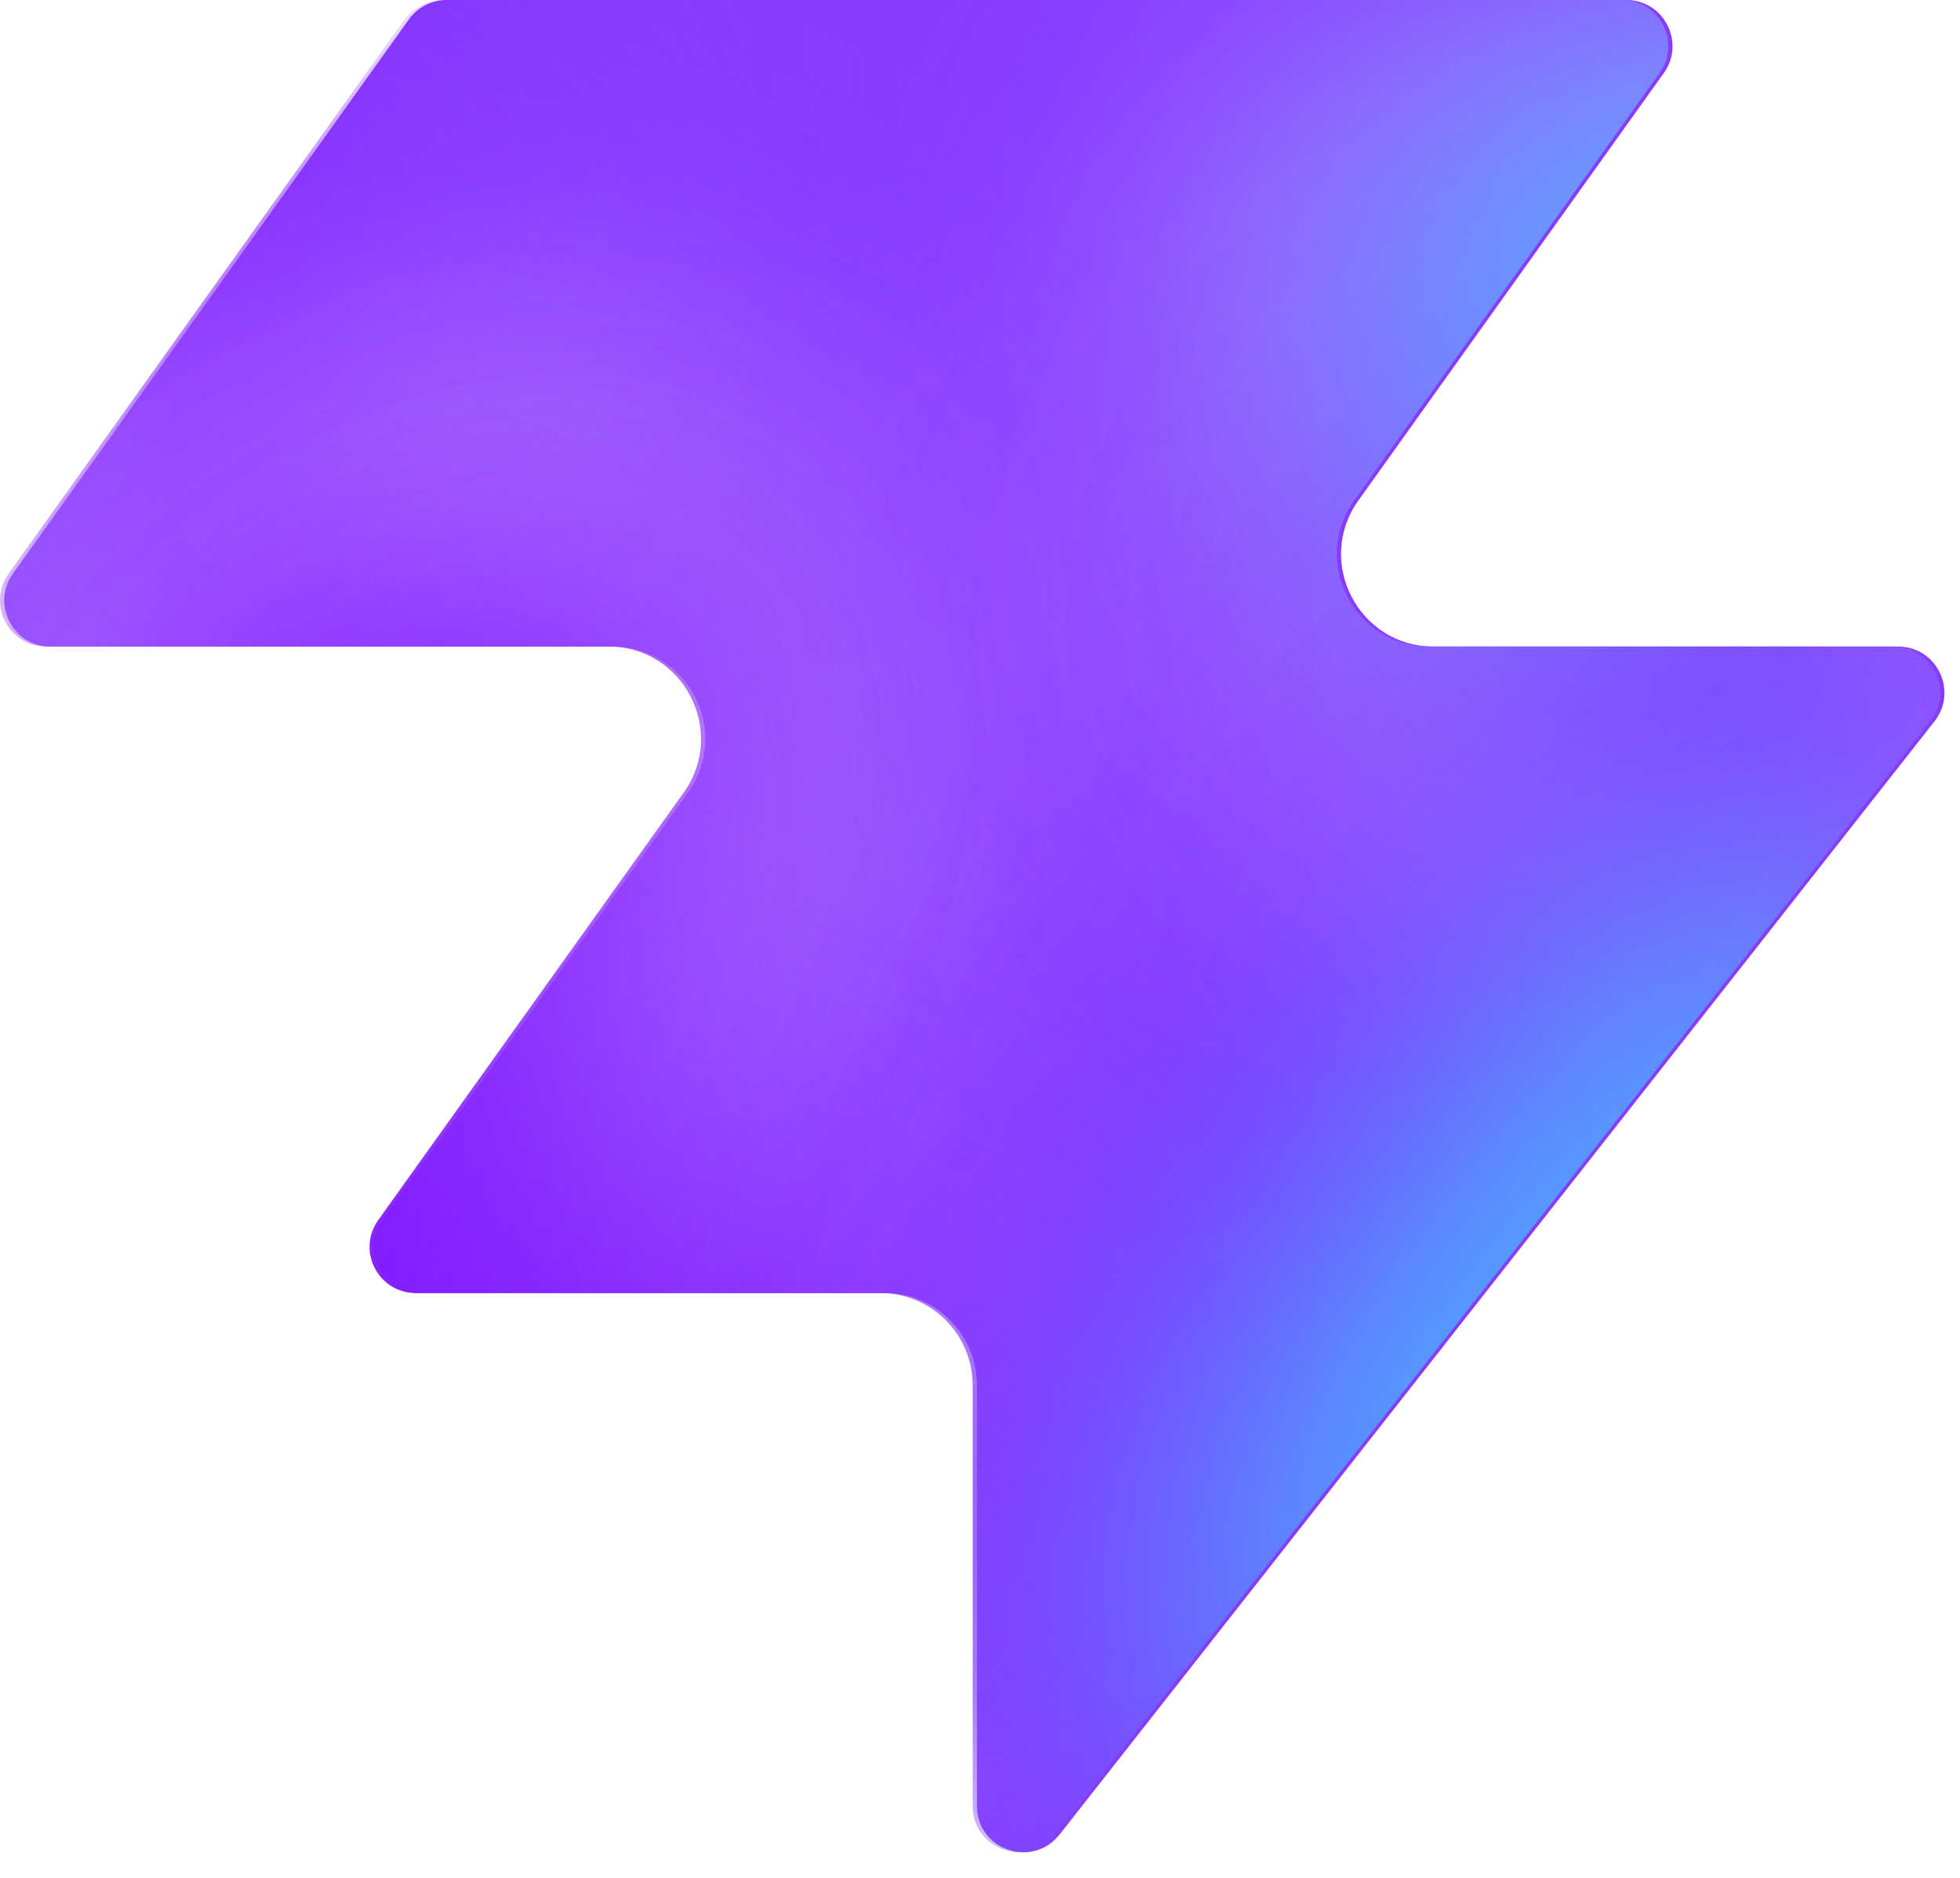
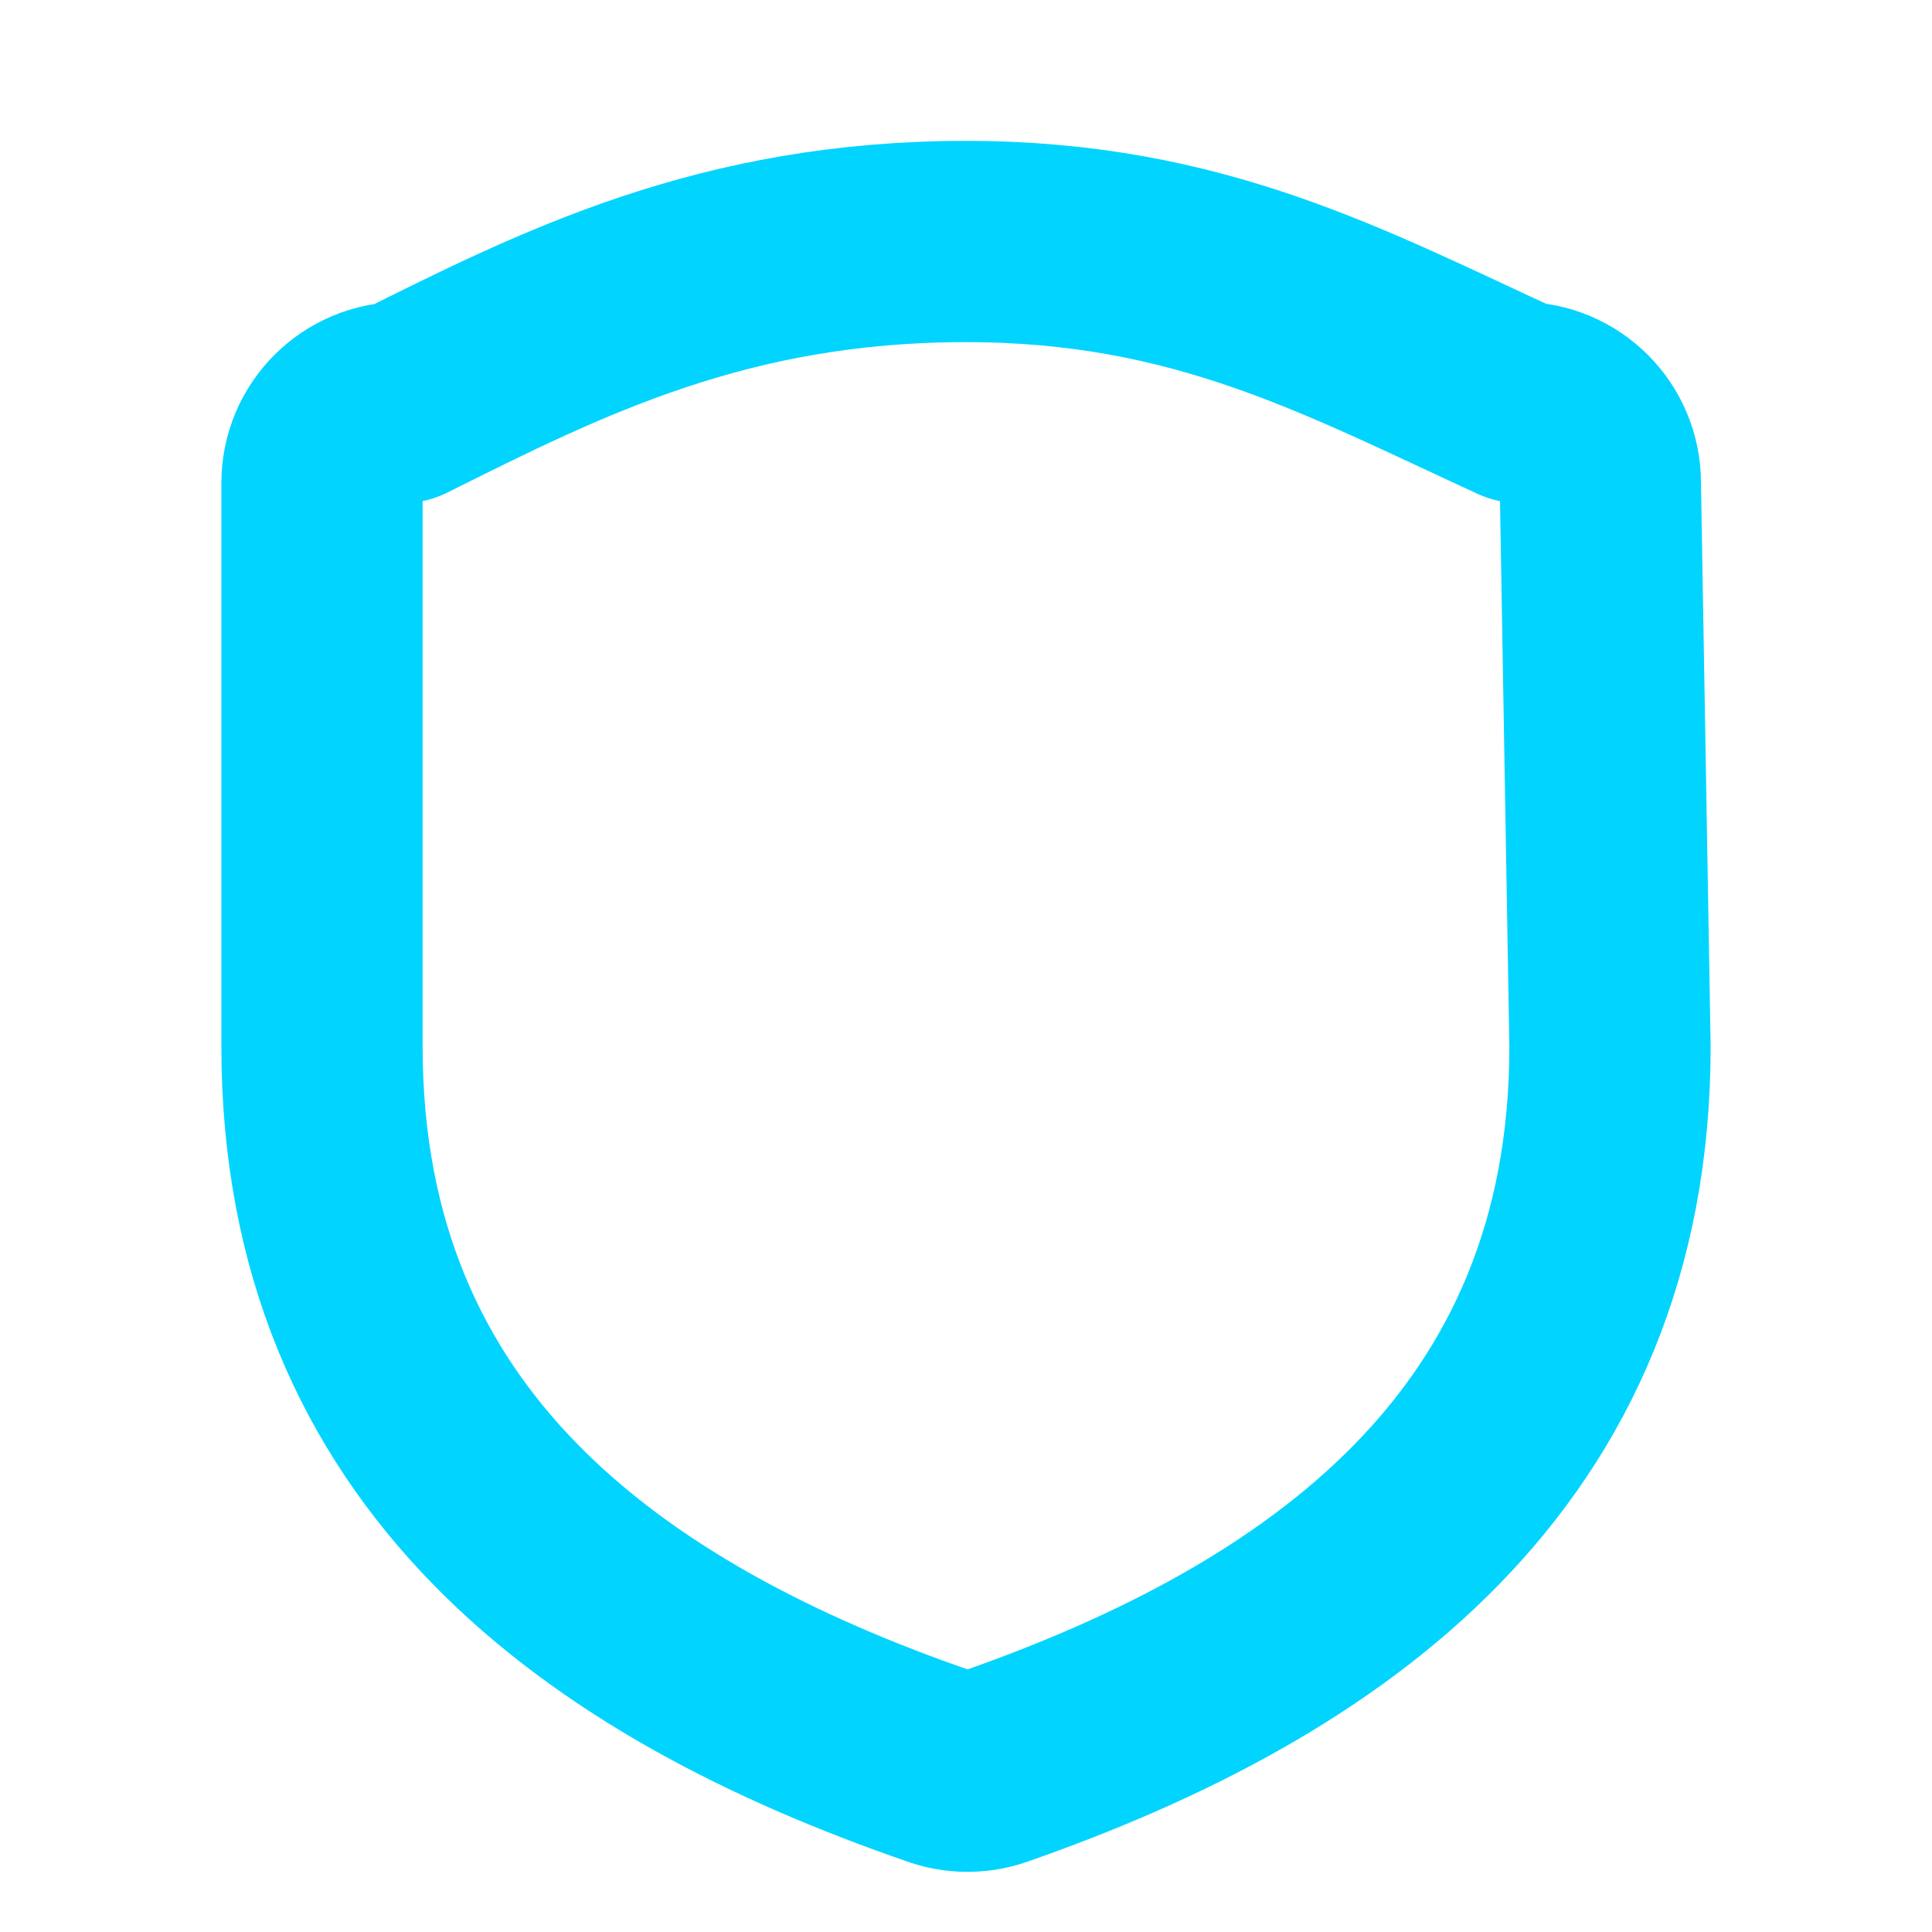
- <svg xmlns="http://www.w3.org/2000/svg" width="48" height="46" fill="none" viewBox="0 0 48 46">
-   <path fill="#863bff" d="M25.946 44.938c-.664.845-2.021.375-2.021-.698V33.937a2.26 2.26 0 0 0-2.262-2.262H10.287c-.92 0-1.456-1.04-.92-1.788l7.48-10.471c1.07-1.497 0-3.578-1.842-3.578H1.237c-.92 0-1.456-1.04-.92-1.788L10.013.474c.214-.297.556-.474.92-.474h28.894c.92 0 1.456 1.04.92 1.788l-7.48 10.471c-1.07 1.498 0 3.579 1.842 3.579h11.377c.943 0 1.473 1.088.89 1.83L25.947 44.94z" style="fill:#863bff;fill:color(display-p3 .525 .23 1);fill-opacity:1" />
-   <mask id="a" width="48" height="46" x="0" y="0" maskUnits="userSpaceOnUse" style="mask-type:alpha">
-     <path fill="#000" d="M25.842 44.938c-.664.844-2.021.375-2.021-.698V33.937a2.26 2.26 0 0 0-2.262-2.262H10.183c-.92 0-1.456-1.04-.92-1.788l7.48-10.471c1.07-1.498 0-3.579-1.842-3.579H1.133c-.92 0-1.456-1.04-.92-1.787L9.91.473c.214-.297.556-.474.92-.474h28.894c.92 0 1.456 1.04.92 1.788l-7.48 10.471c-1.07 1.498 0 3.578 1.842 3.578h11.377c.943 0 1.473 1.088.89 1.832L25.843 44.94z" style="fill:#000;fill-opacity:1" />
-   </mask>
-   <g mask="url(#a)">
-     <g filter="url(#b)">
-       <ellipse cx="5.508" cy="14.704" fill="#ede6ff" rx="5.508" ry="14.704" style="fill:#ede6ff;fill:color(display-p3 .927 .903 1);fill-opacity:1" transform="matrix(.00324 1 1 -.00324 -4.47 31.516)" />
-     </g>
-     <g filter="url(#c)">
-       <ellipse cx="10.399" cy="29.851" fill="#ede6ff" rx="10.399" ry="29.851" style="fill:#ede6ff;fill:color(display-p3 .927 .903 1);fill-opacity:1" transform="matrix(.00324 1 1 -.00324 -39.328 7.883)" />
-     </g>
-     <g filter="url(#d)">
-       <ellipse cx="5.508" cy="30.487" fill="#7e14ff" rx="5.508" ry="30.487" style="fill:#7e14ff;fill:color(display-p3 .492 .077 1);fill-opacity:1" transform="rotate(89.814 -25.913 -14.639)scale(1 -1)" />
-     </g>
-     <g filter="url(#e)">
-       <ellipse cx="5.508" cy="30.599" fill="#7e14ff" rx="5.508" ry="30.599" style="fill:#7e14ff;fill:color(display-p3 .492 .077 1);fill-opacity:1" transform="rotate(89.814 -32.644 -3.334)scale(1 -1)" />
-     </g>
-     <g filter="url(#f)">
-       <ellipse cx="5.508" cy="30.599" fill="#7e14ff" rx="5.508" ry="30.599" style="fill:#7e14ff;fill:color(display-p3 .492 .077 1);fill-opacity:1" transform="matrix(.00324 1 1 -.00324 -34.34 30.47)" />
-     </g>
-     <g filter="url(#g)">
-       <ellipse cx="14.072" cy="22.078" fill="#ede6ff" rx="14.072" ry="22.078" style="fill:#ede6ff;fill:color(display-p3 .927 .903 1);fill-opacity:1" transform="rotate(93.35 24.506 48.493)scale(-1 1)" />
-     </g>
-     <g filter="url(#h)">
-       <ellipse cx="3.47" cy="21.501" fill="#7e14ff" rx="3.47" ry="21.501" style="fill:#7e14ff;fill:color(display-p3 .492 .077 1);fill-opacity:1" transform="rotate(89.009 28.708 47.59)scale(-1 1)" />
-     </g>
-     <g filter="url(#i)">
-       <ellipse cx="3.47" cy="21.501" fill="#7e14ff" rx="3.47" ry="21.501" style="fill:#7e14ff;fill:color(display-p3 .492 .077 1);fill-opacity:1" transform="rotate(89.009 28.708 47.59)scale(-1 1)" />
-     </g>
-     <g filter="url(#j)">
-       <ellipse cx=".387" cy="8.972" fill="#7e14ff" rx="4.407" ry="29.108" style="fill:#7e14ff;fill:color(display-p3 .492 .077 1);fill-opacity:1" transform="rotate(39.51 .387 8.972)" />
-     </g>
-     <g filter="url(#k)">
-       <ellipse cx="47.523" cy="-6.092" fill="#7e14ff" rx="4.407" ry="29.108" style="fill:#7e14ff;fill:color(display-p3 .492 .077 1);fill-opacity:1" transform="rotate(37.892 47.523 -6.092)" />
-     </g>
-     <g filter="url(#l)">
-       <ellipse cx="41.412" cy="6.333" fill="#47bfff" rx="5.971" ry="9.665" style="fill:#47bfff;fill:color(display-p3 .28 .748 1);fill-opacity:1" transform="rotate(37.892 41.412 6.333)" />
-     </g>
-     <g filter="url(#m)">
-       <ellipse cx="-1.879" cy="38.332" fill="#7e14ff" rx="4.407" ry="29.108" style="fill:#7e14ff;fill:color(display-p3 .492 .077 1);fill-opacity:1" transform="rotate(37.892 -1.88 38.332)" />
-     </g>
-     <g filter="url(#n)">
-       <ellipse cx="-1.879" cy="38.332" fill="#7e14ff" rx="4.407" ry="29.108" style="fill:#7e14ff;fill:color(display-p3 .492 .077 1);fill-opacity:1" transform="rotate(37.892 -1.88 38.332)" />
-     </g>
-     <g filter="url(#o)">
-       <ellipse cx="35.651" cy="29.907" fill="#7e14ff" rx="4.407" ry="29.108" style="fill:#7e14ff;fill:color(display-p3 .492 .077 1);fill-opacity:1" transform="rotate(37.892 35.651 29.907)" />
-     </g>
-     <g filter="url(#p)">
-       <ellipse cx="38.418" cy="32.4" fill="#47bfff" rx="5.971" ry="15.297" style="fill:#47bfff;fill:color(display-p3 .28 .748 1);fill-opacity:1" transform="rotate(37.892 38.418 32.4)" />
-     </g>
-   </g>
-   <defs>
-     <filter id="b" width="60.045" height="41.654" x="-19.77" y="16.149" color-interpolation-filters="sRGB" filterUnits="userSpaceOnUse">
-       <feFlood flood-opacity="0" result="BackgroundImageFix" />
-       <feBlend in="SourceGraphic" in2="BackgroundImageFix" result="shape" />
-       <feGaussianBlur result="effect1_foregroundBlur_2002_17158" stdDeviation="7.659" />
-     </filter>
-     <filter id="c" width="90.34" height="51.437" x="-54.613" y="-7.533" color-interpolation-filters="sRGB" filterUnits="userSpaceOnUse">
-       <feFlood flood-opacity="0" result="BackgroundImageFix" />
-       <feBlend in="SourceGraphic" in2="BackgroundImageFix" result="shape" />
-       <feGaussianBlur result="effect1_foregroundBlur_2002_17158" stdDeviation="7.659" />
-     </filter>
-     <filter id="d" width="79.355" height="29.4" x="-49.64" y="2.03" color-interpolation-filters="sRGB" filterUnits="userSpaceOnUse">
-       <feFlood flood-opacity="0" result="BackgroundImageFix" />
-       <feBlend in="SourceGraphic" in2="BackgroundImageFix" result="shape" />
-       <feGaussianBlur result="effect1_foregroundBlur_2002_17158" stdDeviation="4.596" />
-     </filter>
-     <filter id="e" width="79.579" height="29.4" x="-45.045" y="20.029" color-interpolation-filters="sRGB" filterUnits="userSpaceOnUse">
-       <feFlood flood-opacity="0" result="BackgroundImageFix" />
-       <feBlend in="SourceGraphic" in2="BackgroundImageFix" result="shape" />
-       <feGaussianBlur result="effect1_foregroundBlur_2002_17158" stdDeviation="4.596" />
-     </filter>
-     <filter id="f" width="79.579" height="29.4" x="-43.513" y="21.178" color-interpolation-filters="sRGB" filterUnits="userSpaceOnUse">
-       <feFlood flood-opacity="0" result="BackgroundImageFix" />
-       <feBlend in="SourceGraphic" in2="BackgroundImageFix" result="shape" />
-       <feGaussianBlur result="effect1_foregroundBlur_2002_17158" stdDeviation="4.596" />
-     </filter>
-     <filter id="g" width="74.749" height="58.852" x="15.756" y="-17.901" color-interpolation-filters="sRGB" filterUnits="userSpaceOnUse">
-       <feFlood flood-opacity="0" result="BackgroundImageFix" />
-       <feBlend in="SourceGraphic" in2="BackgroundImageFix" result="shape" />
-       <feGaussianBlur result="effect1_foregroundBlur_2002_17158" stdDeviation="7.659" />
-     </filter>
-     <filter id="h" width="61.377" height="25.362" x="23.548" y="2.284" color-interpolation-filters="sRGB" filterUnits="userSpaceOnUse">
-       <feFlood flood-opacity="0" result="BackgroundImageFix" />
-       <feBlend in="SourceGraphic" in2="BackgroundImageFix" result="shape" />
-       <feGaussianBlur result="effect1_foregroundBlur_2002_17158" stdDeviation="4.596" />
-     </filter>
-     <filter id="i" width="61.377" height="25.362" x="23.548" y="2.284" color-interpolation-filters="sRGB" filterUnits="userSpaceOnUse">
-       <feFlood flood-opacity="0" result="BackgroundImageFix" />
-       <feBlend in="SourceGraphic" in2="BackgroundImageFix" result="shape" />
-       <feGaussianBlur result="effect1_foregroundBlur_2002_17158" stdDeviation="4.596" />
-     </filter>
-     <filter id="j" width="56.045" height="63.649" x="-27.636" y="-22.853" color-interpolation-filters="sRGB" filterUnits="userSpaceOnUse">
-       <feFlood flood-opacity="0" result="BackgroundImageFix" />
-       <feBlend in="SourceGraphic" in2="BackgroundImageFix" result="shape" />
-       <feGaussianBlur result="effect1_foregroundBlur_2002_17158" stdDeviation="4.596" />
-     </filter>
-     <filter id="k" width="54.814" height="64.646" x="20.116" y="-38.415" color-interpolation-filters="sRGB" filterUnits="userSpaceOnUse">
-       <feFlood flood-opacity="0" result="BackgroundImageFix" />
-       <feBlend in="SourceGraphic" in2="BackgroundImageFix" result="shape" />
-       <feGaussianBlur result="effect1_foregroundBlur_2002_17158" stdDeviation="4.596" />
-     </filter>
-     <filter id="l" width="33.541" height="35.313" x="24.641" y="-11.323" color-interpolation-filters="sRGB" filterUnits="userSpaceOnUse">
-       <feFlood flood-opacity="0" result="BackgroundImageFix" />
-       <feBlend in="SourceGraphic" in2="BackgroundImageFix" result="shape" />
-       <feGaussianBlur result="effect1_foregroundBlur_2002_17158" stdDeviation="4.596" />
-     </filter>
-     <filter id="m" width="54.814" height="64.646" x="-29.286" y="6.009" color-interpolation-filters="sRGB" filterUnits="userSpaceOnUse">
-       <feFlood flood-opacity="0" result="BackgroundImageFix" />
-       <feBlend in="SourceGraphic" in2="BackgroundImageFix" result="shape" />
-       <feGaussianBlur result="effect1_foregroundBlur_2002_17158" stdDeviation="4.596" />
-     </filter>
-     <filter id="n" width="54.814" height="64.646" x="-29.286" y="6.009" color-interpolation-filters="sRGB" filterUnits="userSpaceOnUse">
-       <feFlood flood-opacity="0" result="BackgroundImageFix" />
-       <feBlend in="SourceGraphic" in2="BackgroundImageFix" result="shape" />
-       <feGaussianBlur result="effect1_foregroundBlur_2002_17158" stdDeviation="4.596" />
-     </filter>
-     <filter id="o" width="54.814" height="64.646" x="8.244" y="-2.416" color-interpolation-filters="sRGB" filterUnits="userSpaceOnUse">
-       <feFlood flood-opacity="0" result="BackgroundImageFix" />
-       <feBlend in="SourceGraphic" in2="BackgroundImageFix" result="shape" />
-       <feGaussianBlur result="effect1_foregroundBlur_2002_17158" stdDeviation="4.596" />
-     </filter>
-     <filter id="p" width="39.409" height="43.623" x="18.713" y="10.588" color-interpolation-filters="sRGB" filterUnits="userSpaceOnUse">
-       <feFlood flood-opacity="0" result="BackgroundImageFix" />
-       <feBlend in="SourceGraphic" in2="BackgroundImageFix" result="shape" />
-       <feGaussianBlur result="effect1_foregroundBlur_2002_17158" stdDeviation="4.596" />
-     </filter>
-   </defs>
+ <svg xmlns="http://www.w3.org/2000/svg" width="24" height="24" viewBox="0 0 24 24" fill="none" stroke="#00d4ff" stroke-width="2.5" stroke-linecap="round" stroke-linejoin="round">
+   <path d="M20 13c0 5-3.5 7.5-7.66 8.95a1 1 0 0 1-.67-.01C7.5 20.5 4 18 4 13V6a1 1 0 0 1 1-1c2-1 4-2 7-2 2.89 0 4.7 1 6.88 2a1 1 0 0 1 1 1z" />
</svg>
